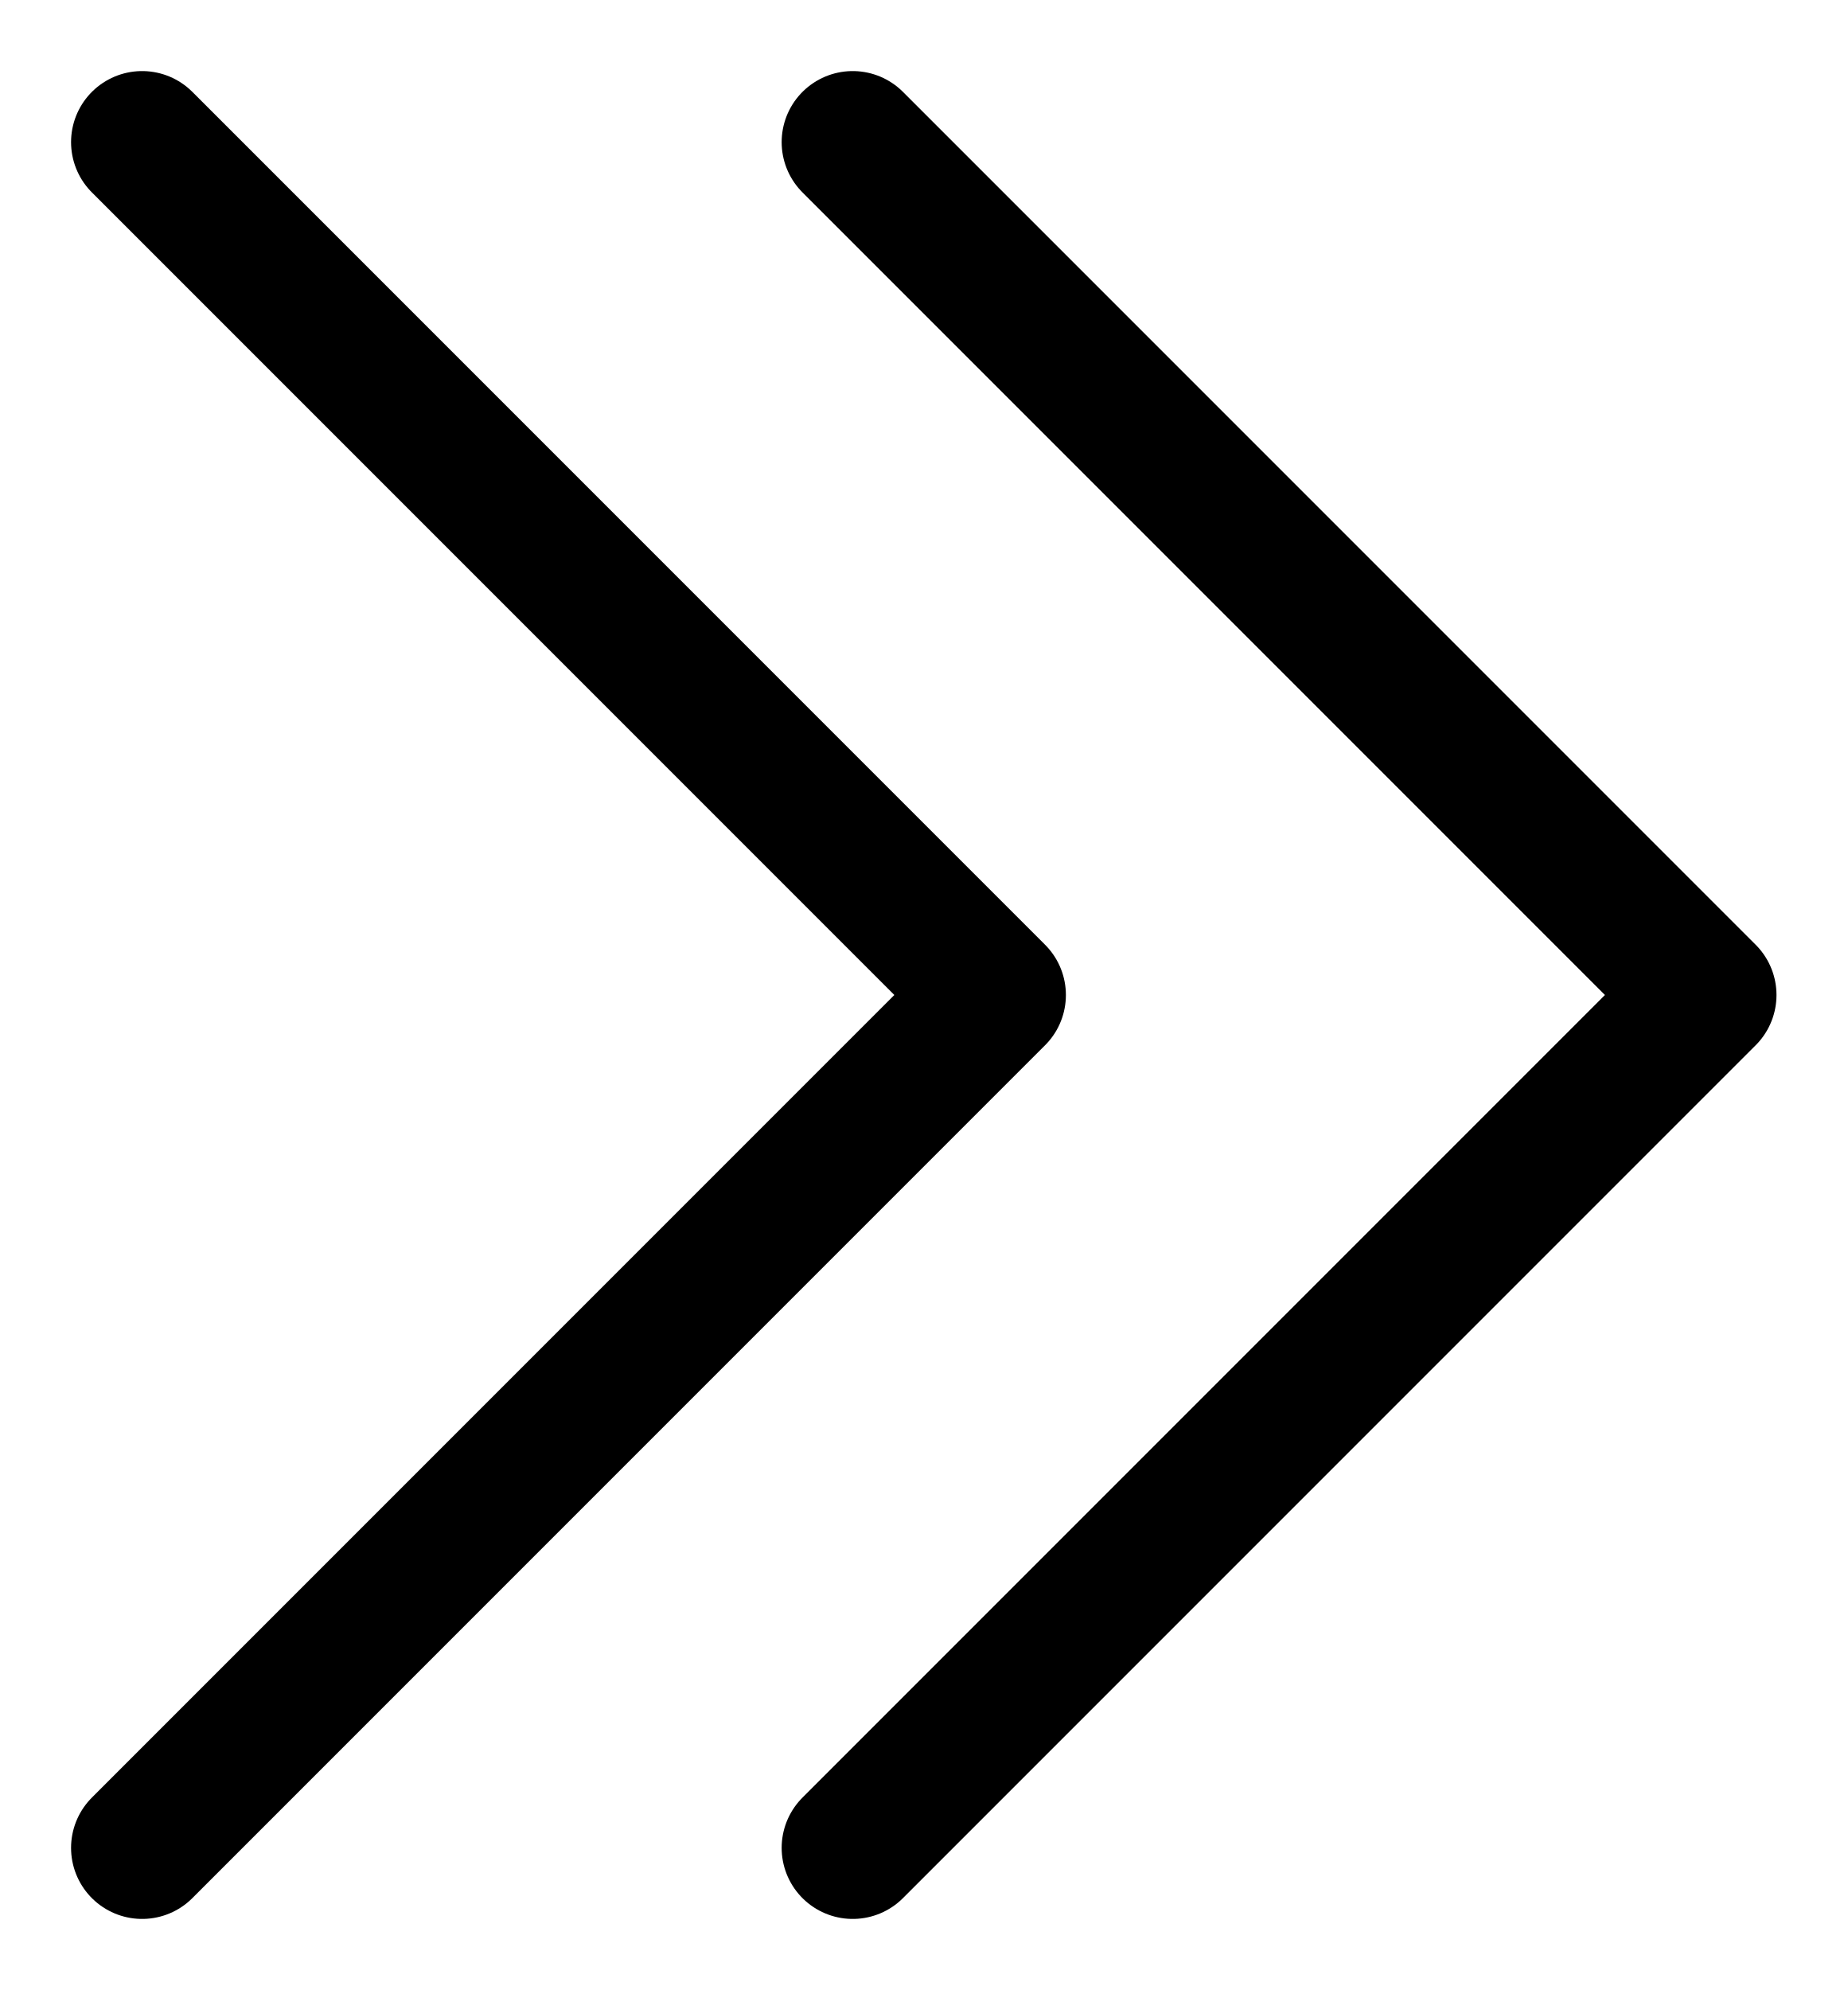
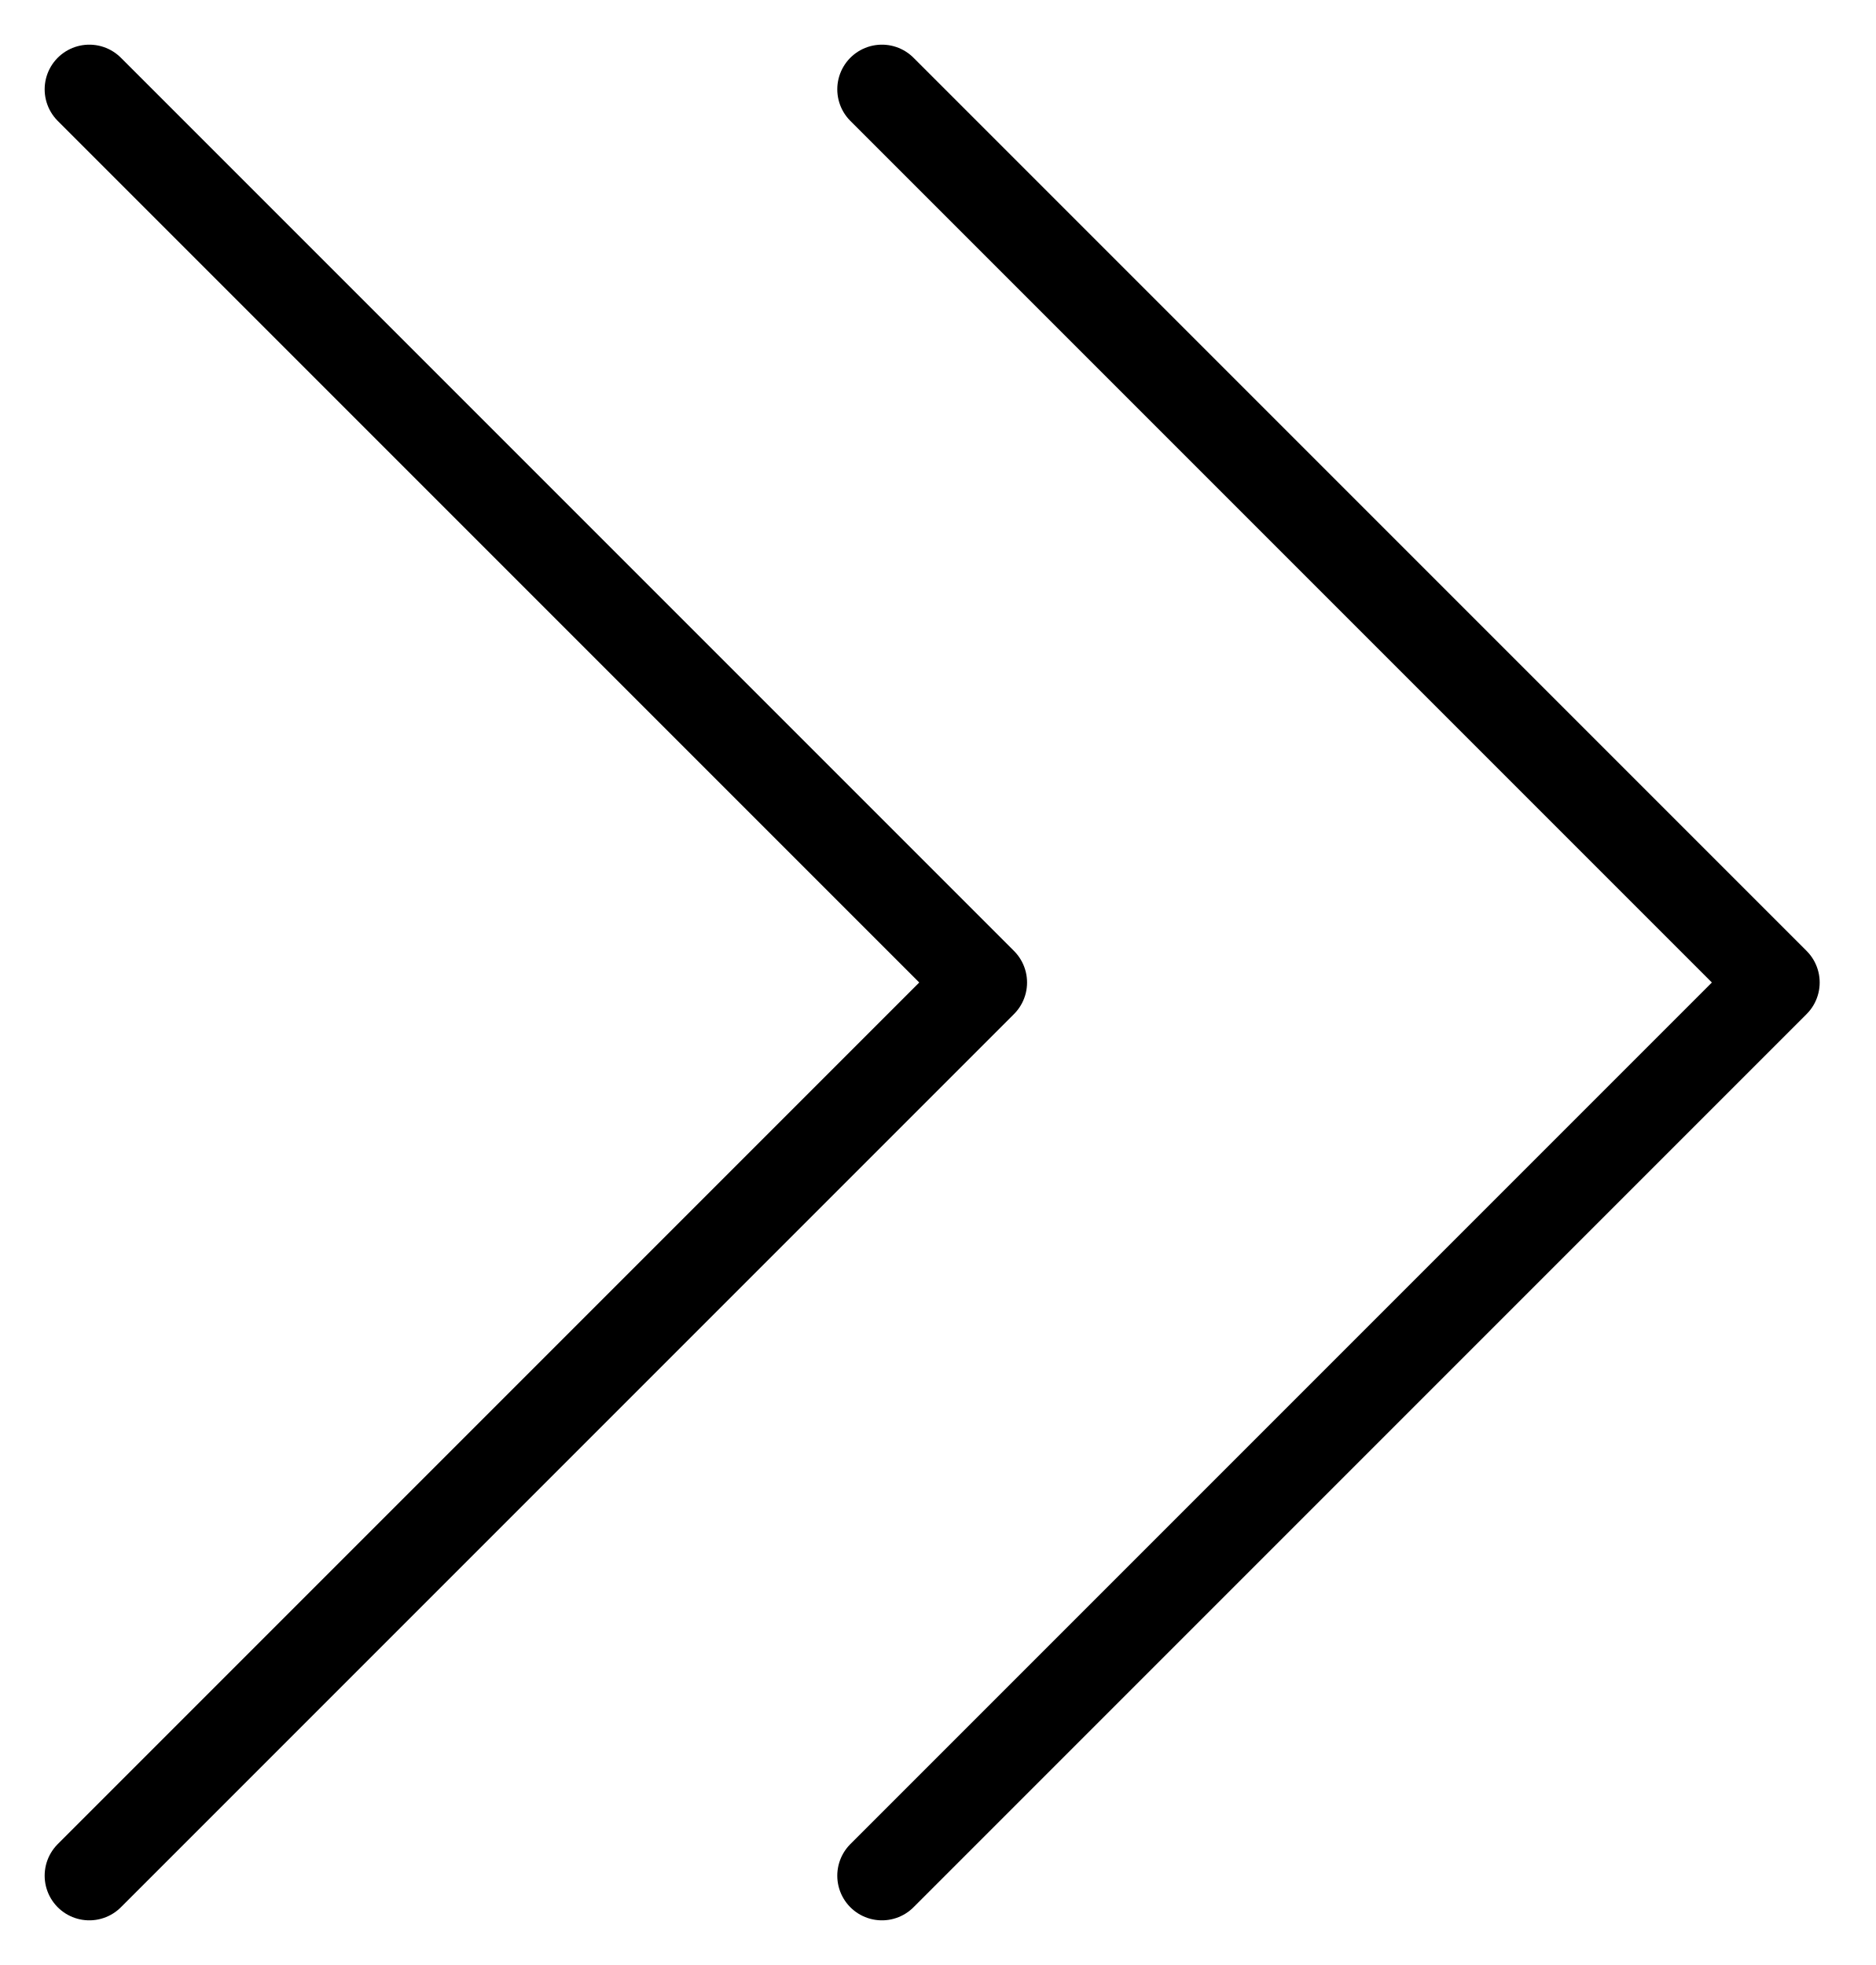
- <svg xmlns="http://www.w3.org/2000/svg" width="13" height="14" viewBox="0 0 13 14" fill="none">
-   <path d="M1 13L7 7L1 1" stroke="black" stroke-linecap="round" stroke-linejoin="round" />
-   <path d="M6 13L12 7L6 1" stroke="black" stroke-linecap="round" stroke-linejoin="round" />
+ <svg xmlns="http://www.w3.org/2000/svg" width="21" height="22" viewBox="0 0 21 22" fill="none">
+   <path d="M1 1L11 11L1 21" stroke="black" stroke-linecap="round" stroke-linejoin="round" />
+   <path d="M9.875 1L19.875 11L9.875 21" stroke="black" stroke-linecap="round" stroke-linejoin="round" />
</svg>
